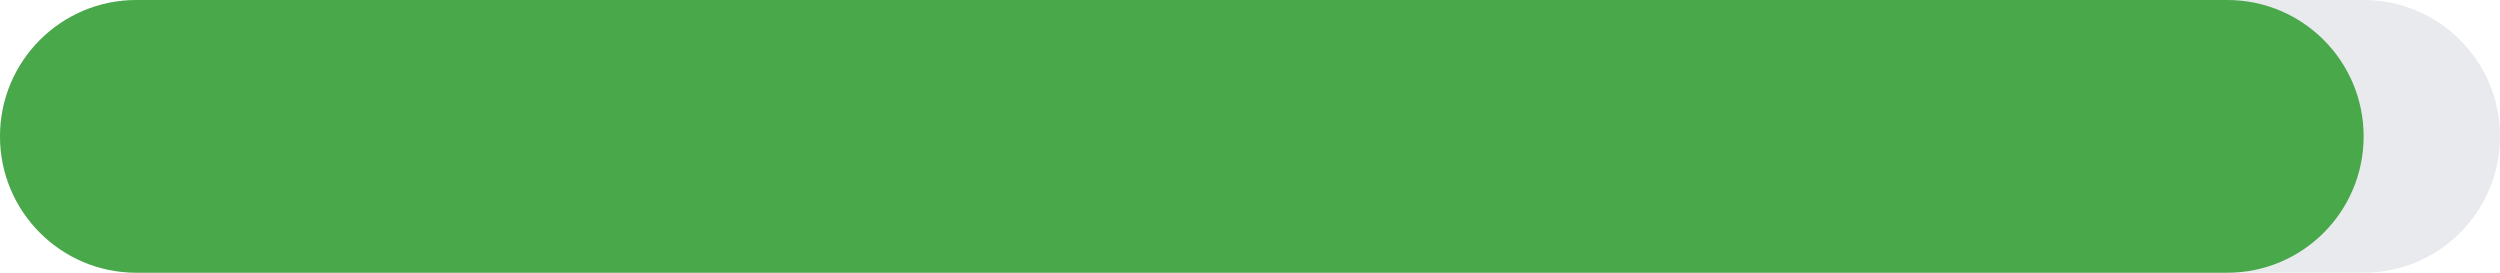
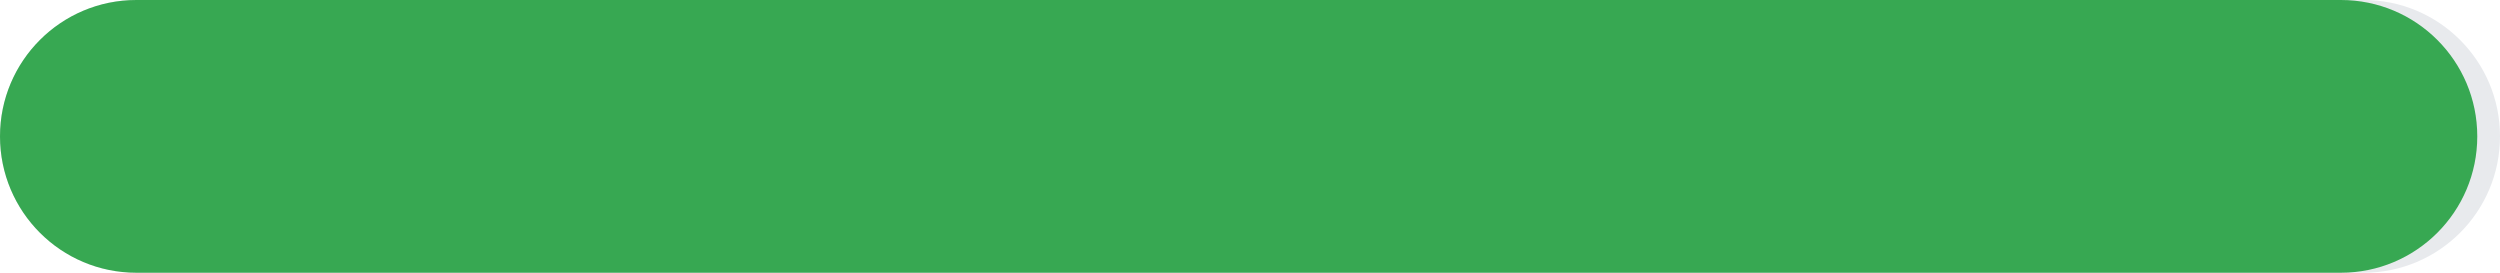
<svg xmlns="http://www.w3.org/2000/svg" width="110" height="12" viewBox="0 0 110 12">
  <rect width="110" height="12" rx="6" fill="#e8eaed" />
-   <rect width="104" height="12" rx="6" fill="#48a84a" />
+   <rect width="109" height="12" rx="6" fill="#37a852" />
</svg>
